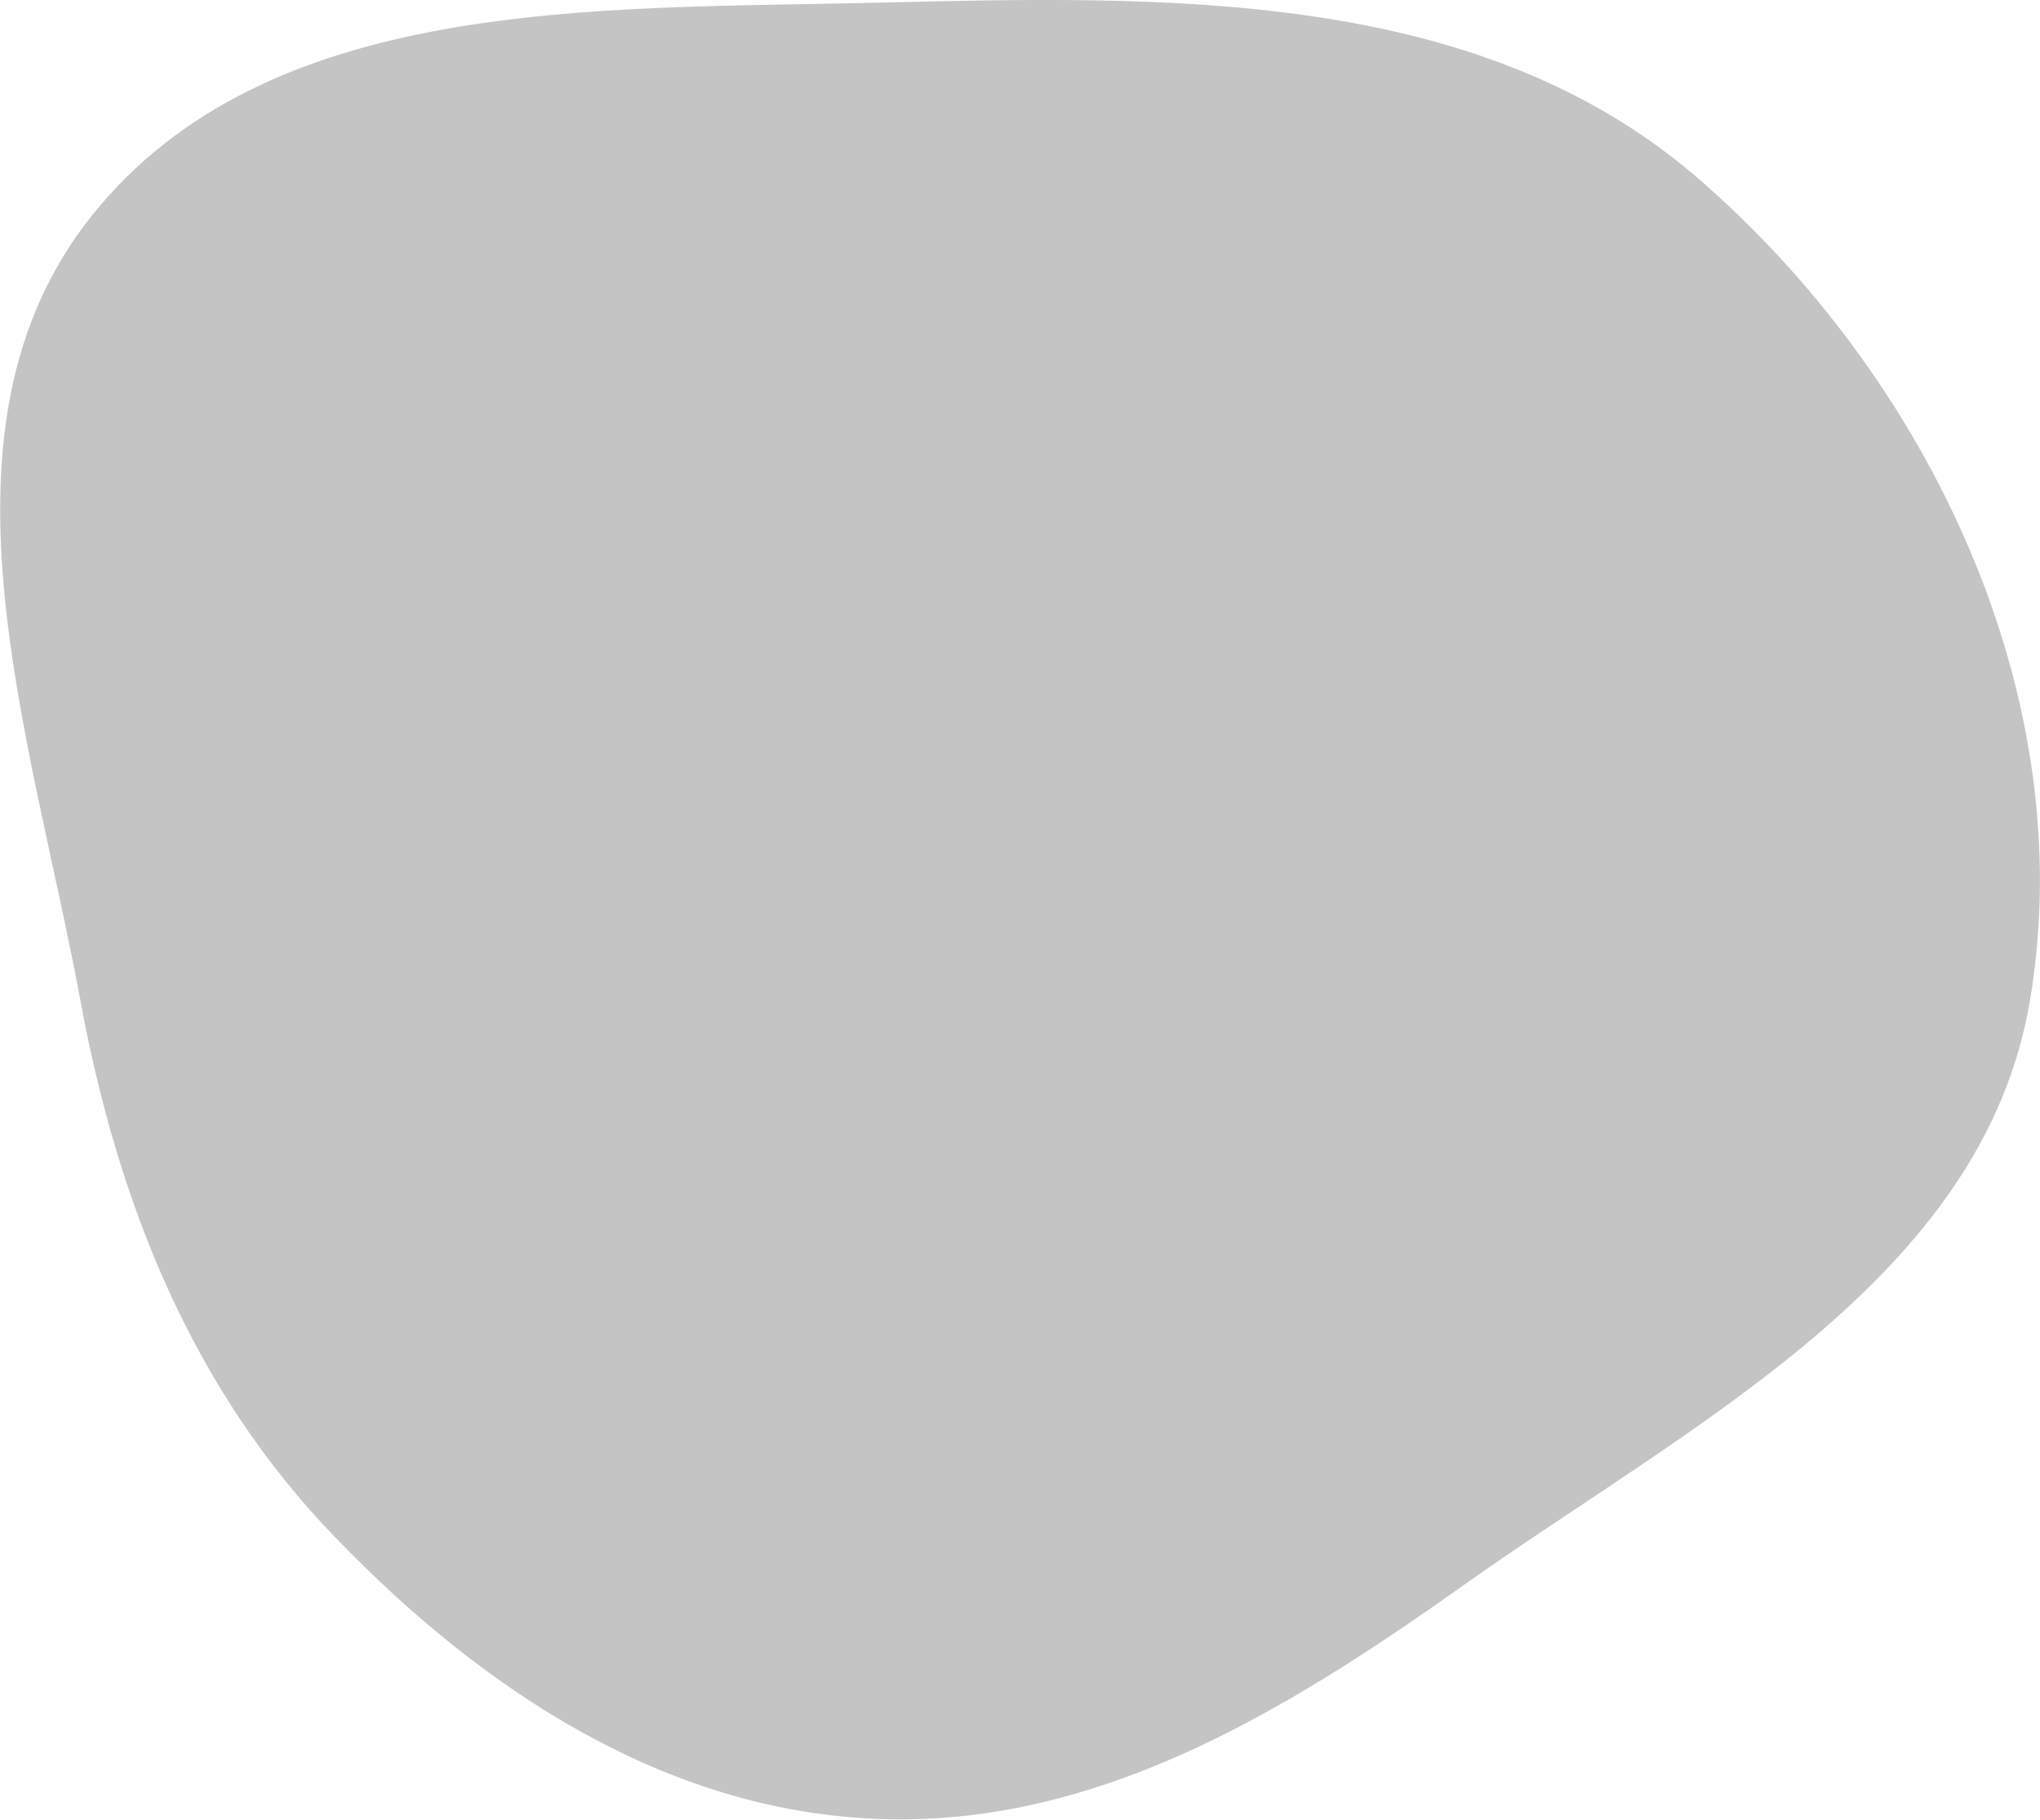
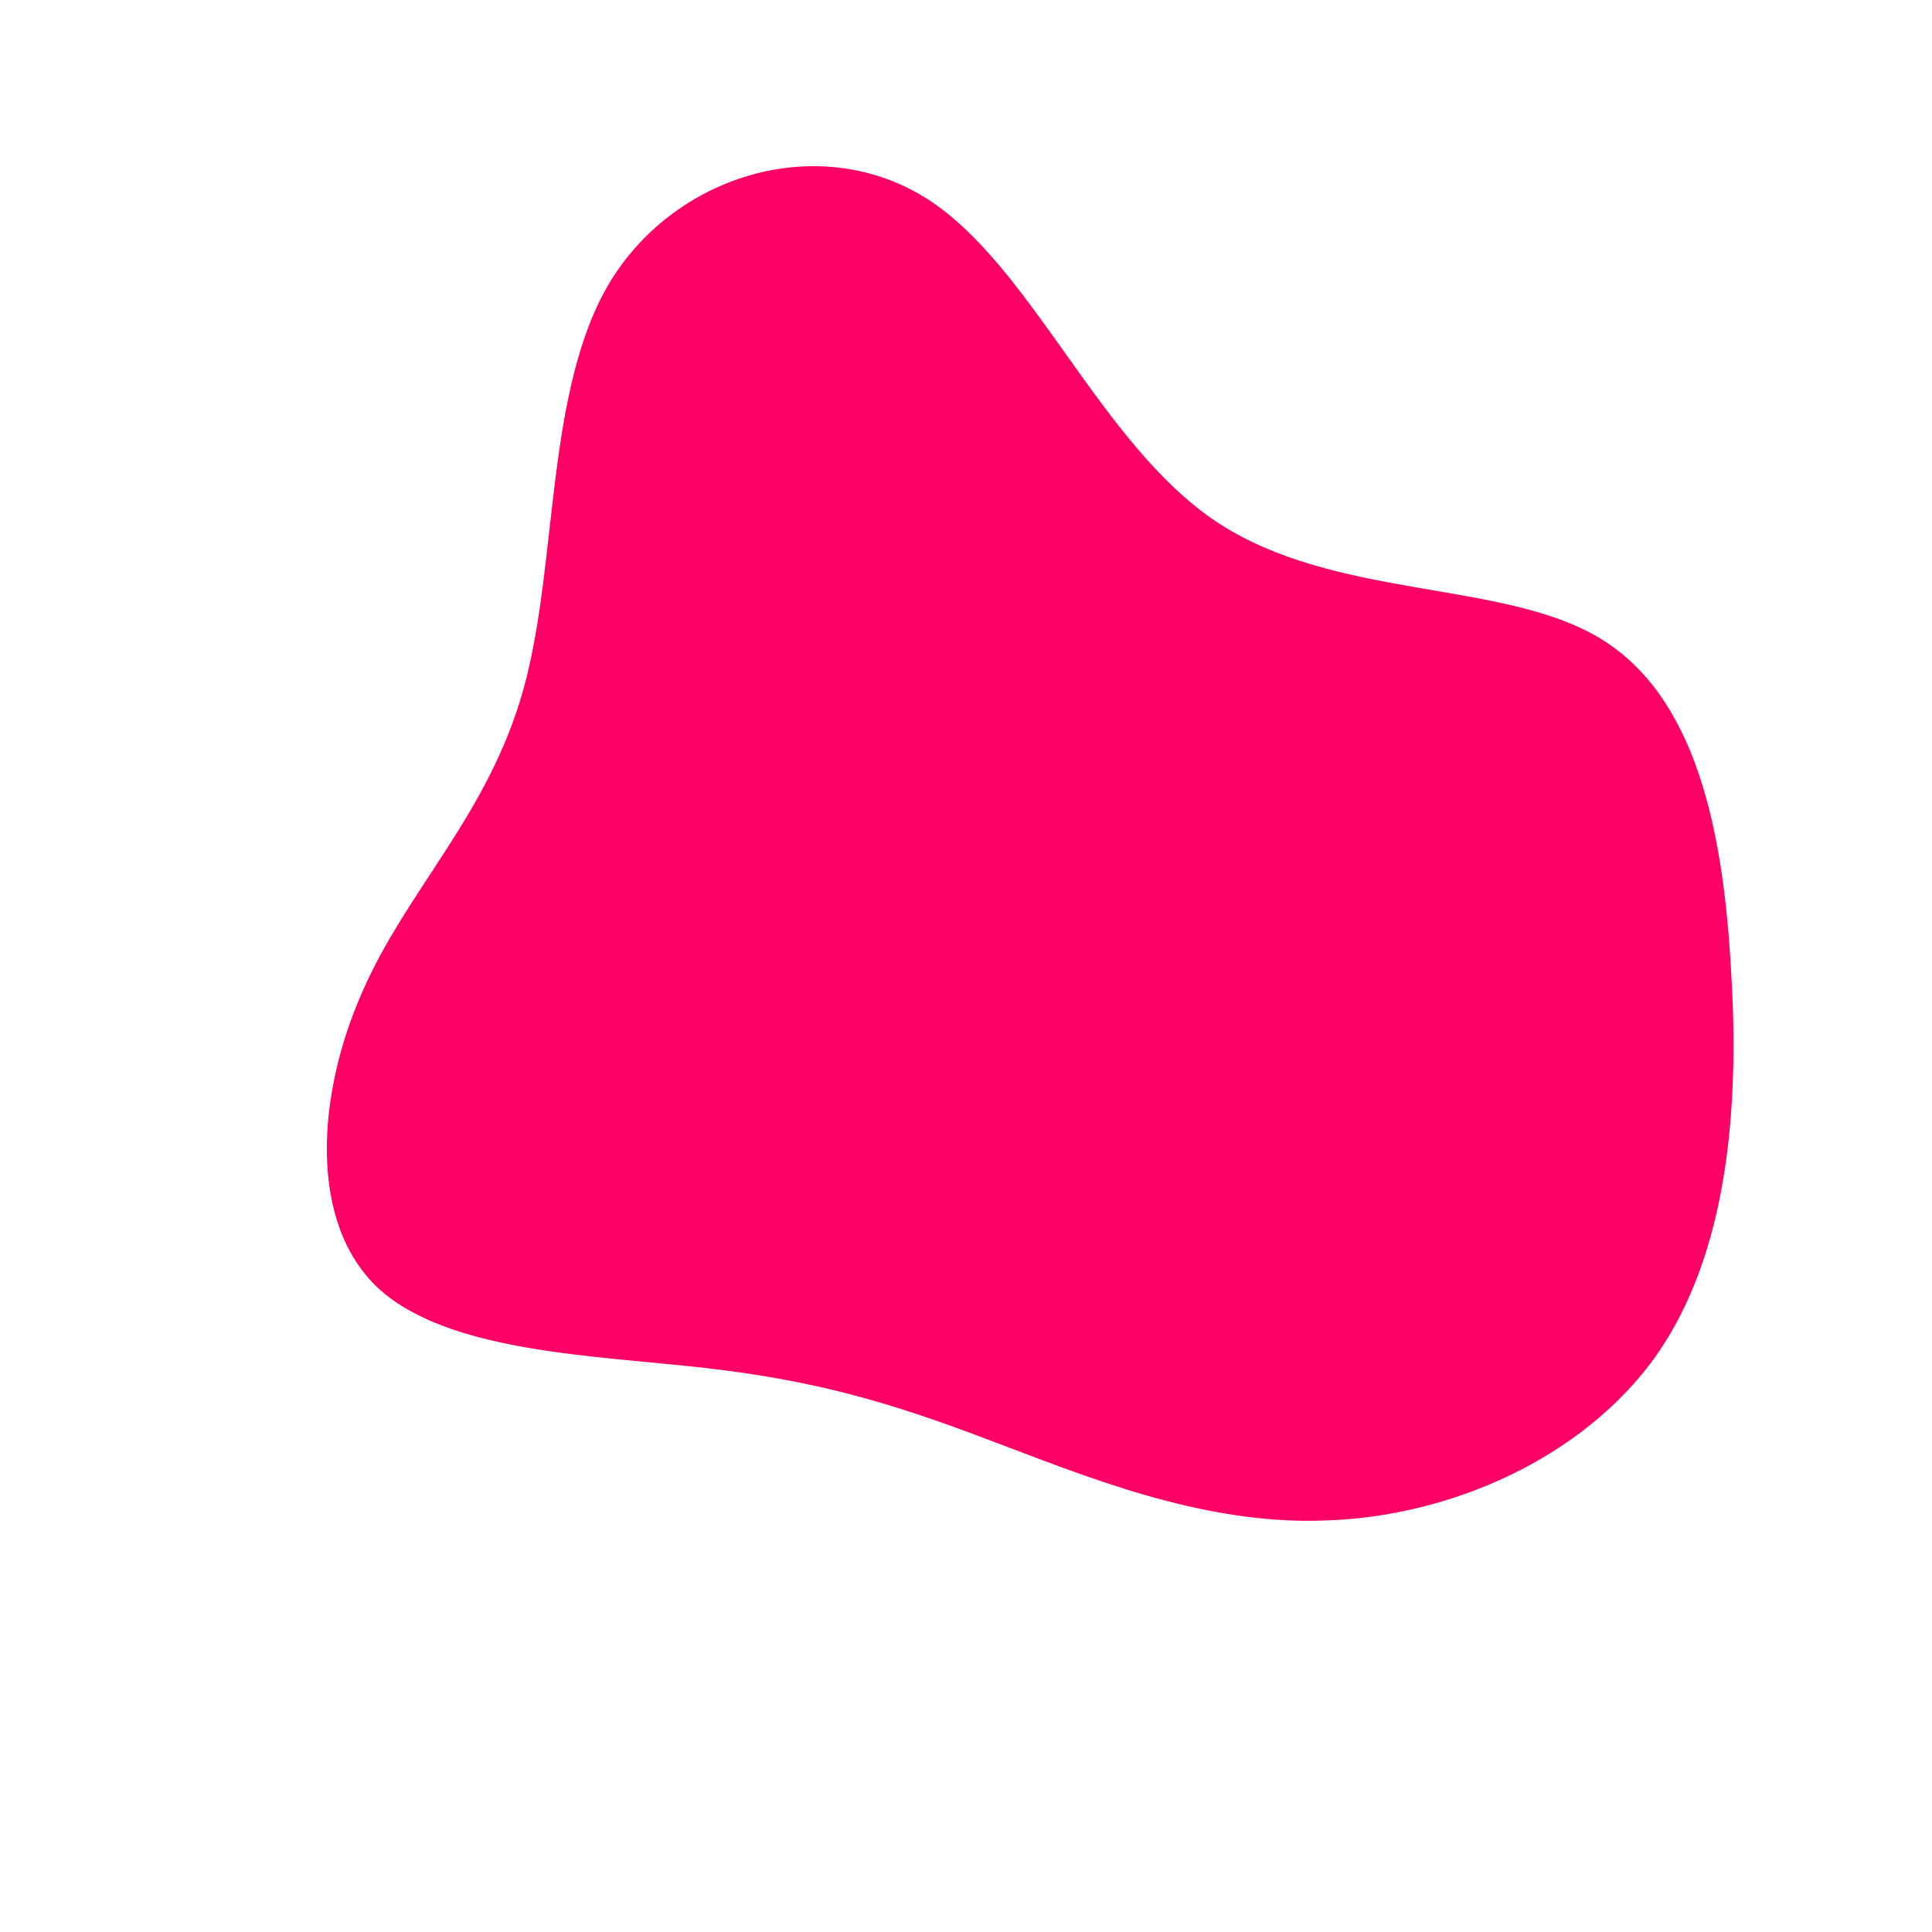
- <svg xmlns="http://www.w3.org/2000/svg" viewBox="0 0 119.44 106.55">
-   <defs>
-     <style>.cls-1{fill:#c4c4c4;fill-rule:evenodd;}</style>
-   </defs>
-   <g id="Layer_2" data-name="Layer 2">
-     <g id="Layer_1-2" data-name="Layer 1">
-       <path class="cls-1" d="M51.25.16c17-.41,35.23-.89,48.14,10.26C113,22.18,121.83,40.81,118.86,58.55,116.13,74.9,99.11,83.31,85.6,92.9c-10.44,7.41-21.55,14.17-34.35,13.62C38.94,106,28.28,99,19.7,90.11c-8.44-8.69-12.81-19.65-15-31.56-2.9-15.64-9.25-33.46.66-45.9C15.63-.23,34.77.55,51.25.16Z" />
-     </g>
-   </g>
+ <svg xmlns="http://www.w3.org/2000/svg" viewBox="0 0 200 200">
+   <path fill="#FF0066" d="M25.9,-46C38.1,-37.9,55.4,-40,65.5,-34C75.6,-28,78.4,-14,79.2,0.5C80.1,14.9,78.8,29.9,71.4,40.4C63.9,50.9,50.2,57,37.2,57.4C24.3,57.9,12.1,52.7,2.2,49C-7.8,45.2,-15.6,42.9,-27.1,41.6C-38.6,40.3,-53.7,40,-60.9,33.3C-68.1,26.5,-67.2,13.3,-62.5,2.7C-57.9,-7.9,-49.4,-15.7,-45.8,-28.7C-42.2,-41.7,-43.6,-59.7,-36.8,-70.9C-29.9,-82.1,-15,-86.4,-4,-79.4C6.9,-72.4,13.8,-54.1,25.9,-46Z" transform="translate(100 100)">
+     <animate dur="10s" repeatCount="indefinite" attributeName="d" values="M25.9,-46C38.1,-37.9,55.4,-40,65.5,-34C75.6,-28,78.4,-14,79.2,0.5C80.1,14.9,78.8,29.9,71.4,40.4C63.9,50.9,50.2,57,37.2,57.4C24.3,57.9,12.1,52.7,2.2,49C-7.8,45.2,-15.6,42.9,-27.1,41.6C-38.6,40.3,-53.7,40,-60.9,33.3C-68.1,26.5,-67.2,13.3,-62.5,2.7C-57.9,-7.9,-49.4,-15.7,-45.8,-28.7C-42.2,-41.7,-43.6,-59.7,-36.8,-70.9C-29.9,-82.1,-15,-86.4,-4,-79.4C6.9,-72.4,13.8,-54.1,25.9,-46Z;    M35.3,-55.7C49.4,-53.1,66.7,-50.8,75.8,-41.6C84.9,-32.4,85.7,-16.2,77.8,-4.6C69.9,7.1,53.3,14.1,42,19.6C30.8,25.1,24.9,29.1,18.8,33.6C12.7,38.1,6.4,43.2,-1.1,45.2C-8.6,47.1,-17.3,46,-28.1,44.2C-38.9,42.4,-51.9,40,-63.9,32.5C-75.8,25,-86.7,12.5,-89.5,-1.6C-92.3,-15.7,-86.9,-31.4,-76.1,-40.9C-65.3,-50.3,-49,-53.5,-35.4,-56.3C-21.8,-59.1,-10.9,-61.4,-0.1,-61.2C10.7,-60.9,21.3,-58.2,35.3,-55.7Z;    M36.9,-71.5C43.7,-59.9,42.2,-41.8,44.7,-28.7C47.2,-15.7,53.6,-7.9,58.6,2.9C63.6,13.6,67.2,27.3,63.6,38.4C60,49.4,49.2,58,37.4,63.2C25.6,68.4,12.8,70.3,0.9,68.8C-11,67.3,-22.1,62.3,-33.8,57.1C-45.6,51.8,-58.1,46.3,-63.5,36.7C-68.9,27.2,-67.2,13.6,-61.2,3.5C-55.2,-6.6,-44.8,-13.2,-38.5,-21.3C-32.3,-29.4,-30.2,-39,-24.4,-51.2C-18.7,-63.4,-9.4,-78.1,2.8,-83C15,-88,30.1,-83,36.9,-71.5Z;      M25.9,-46C38.1,-37.9,55.4,-40,65.5,-34C75.6,-28,78.4,-14,79.2,0.5C80.1,14.9,78.8,29.9,71.4,40.4C63.9,50.9,50.2,57,37.2,57.4C24.3,57.9,12.1,52.7,2.2,49C-7.8,45.2,-15.6,42.9,-27.1,41.6C-38.6,40.3,-53.7,40,-60.9,33.3C-68.1,26.5,-67.2,13.3,-62.5,2.7C-57.9,-7.9,-49.4,-15.7,-45.8,-28.7C-42.2,-41.7,-43.6,-59.7,-36.8,-70.9C-29.9,-82.1,-15,-86.4,-4,-79.4C6.9,-72.4,13.8,-54.1,25.9,-46Z;" fill="freeze" calcMode="spline" keySplines="0.4 0 0.2 1; 0.4 0 0.2 1; 0.4 0 0.2 1" />
+     <animateTransform attributeType="xml" attributeName="transform" type="rotate" from="360 0 0" to="0 0 0" dur="25s" additive="sum" repeatCount="indefinite" />
+   </path>
</svg>
